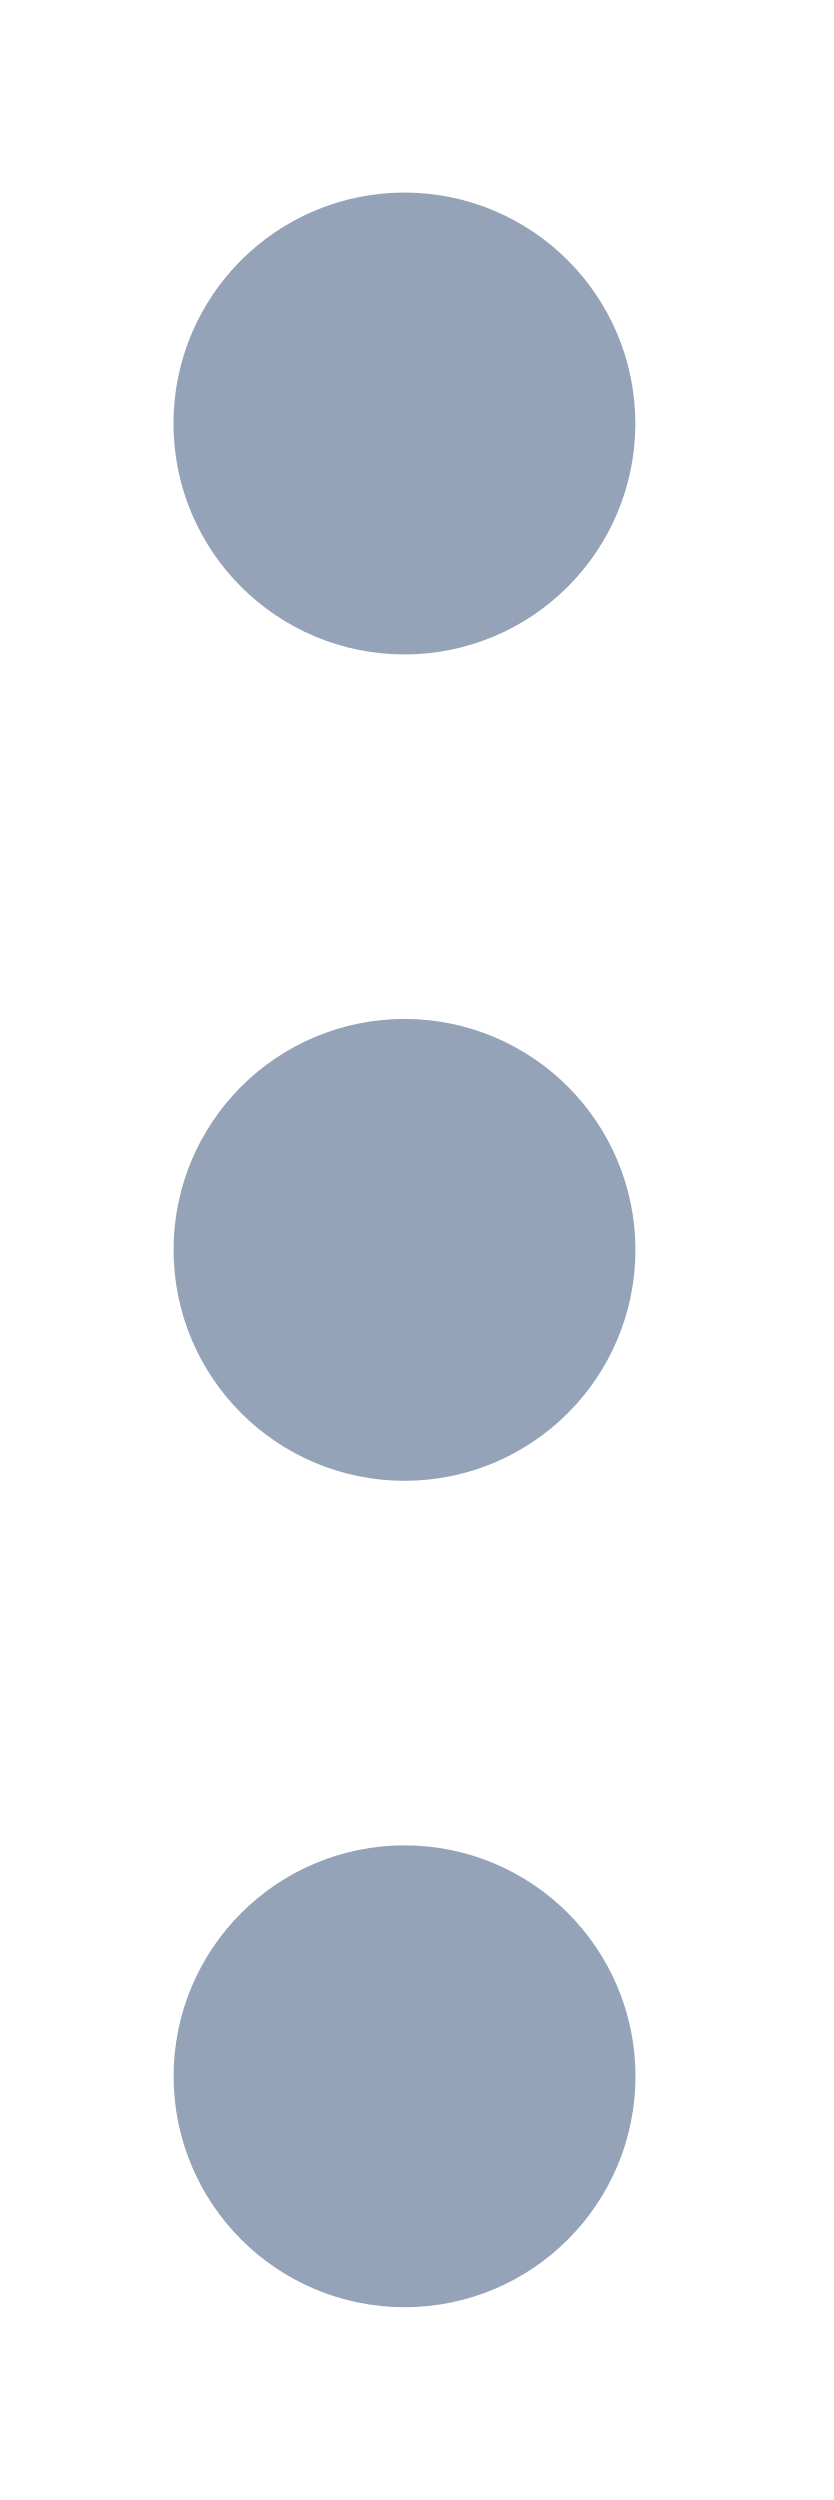
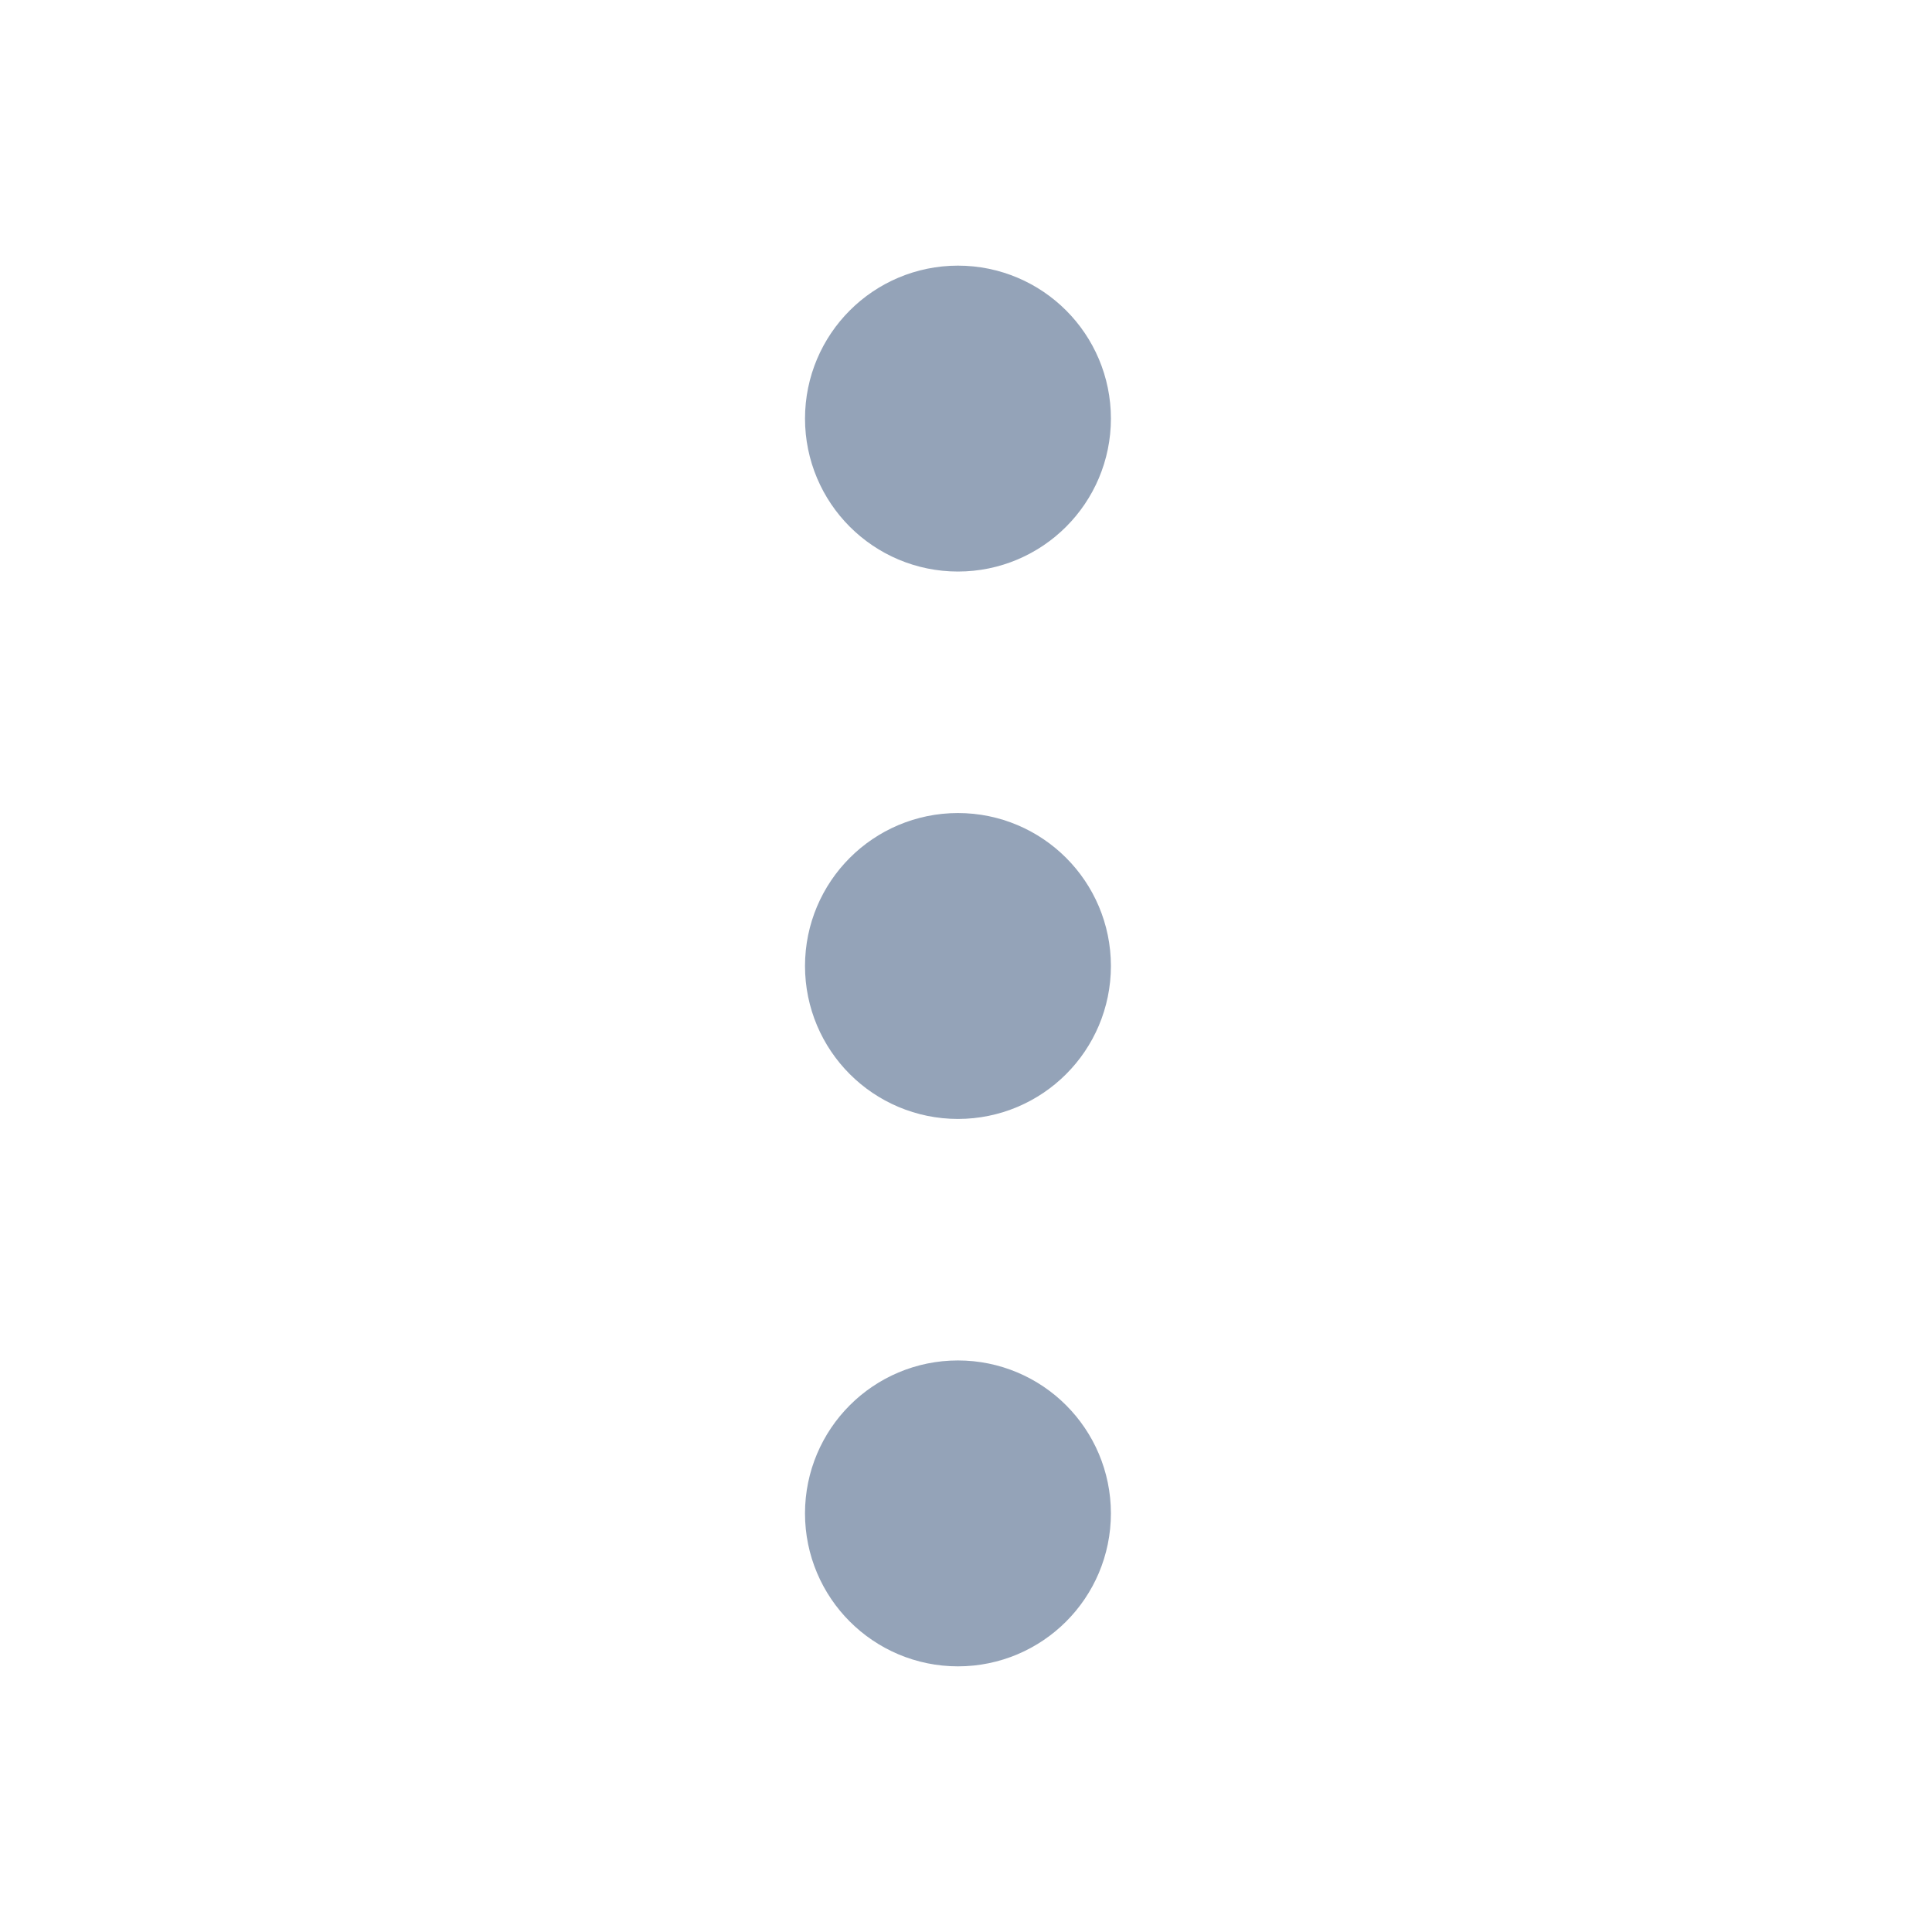
- <svg xmlns="http://www.w3.org/2000/svg" width="4" height="12" viewBox="0 0 4 12" fill="none">
-   <circle cx="1.942" cy="6" r="0.525" transform="rotate(-90 1.9415 5.9999)" fill="#94A3B8" stroke="#94A3B8" stroke-width="1.167" stroke-linecap="round" />
-   <circle cx="1.942" cy="9.967" r="0.525" transform="rotate(-90 1.9415 9.9667)" fill="#94A3B8" stroke="#94A3B8" stroke-width="1.167" stroke-linecap="round" />
-   <circle cx="1.942" cy="2.033" r="0.525" transform="rotate(-90 1.9415 2.03335)" fill="#94A3B8" stroke="#94A3B8" stroke-width="1.167" stroke-linecap="round" />
+ <svg xmlns="http://www.w3.org/2000/svg" viewBox="0 0 24 24" fill="none">
+   <ellipse cx="11.9" cy="12" rx="0.9" ry="0.9" transform="rotate(-90 11.9 11.9999)" fill="#94A3B8" stroke="#94A3B8" stroke-width="2" stroke-linecap="round" />
+   <ellipse cx="11.9" cy="18.8" rx="0.9" ry="0.9" transform="rotate(-90 11.9 18.8)" fill="#94A3B8" stroke="#94A3B8" stroke-width="2" stroke-linecap="round" />
+   <ellipse cx="11.9" cy="5.2" rx="0.9" ry="0.9" transform="rotate(-90 11.9 5.19985)" fill="#94A3B8" stroke="#94A3B8" stroke-width="2" stroke-linecap="round" />
</svg>
